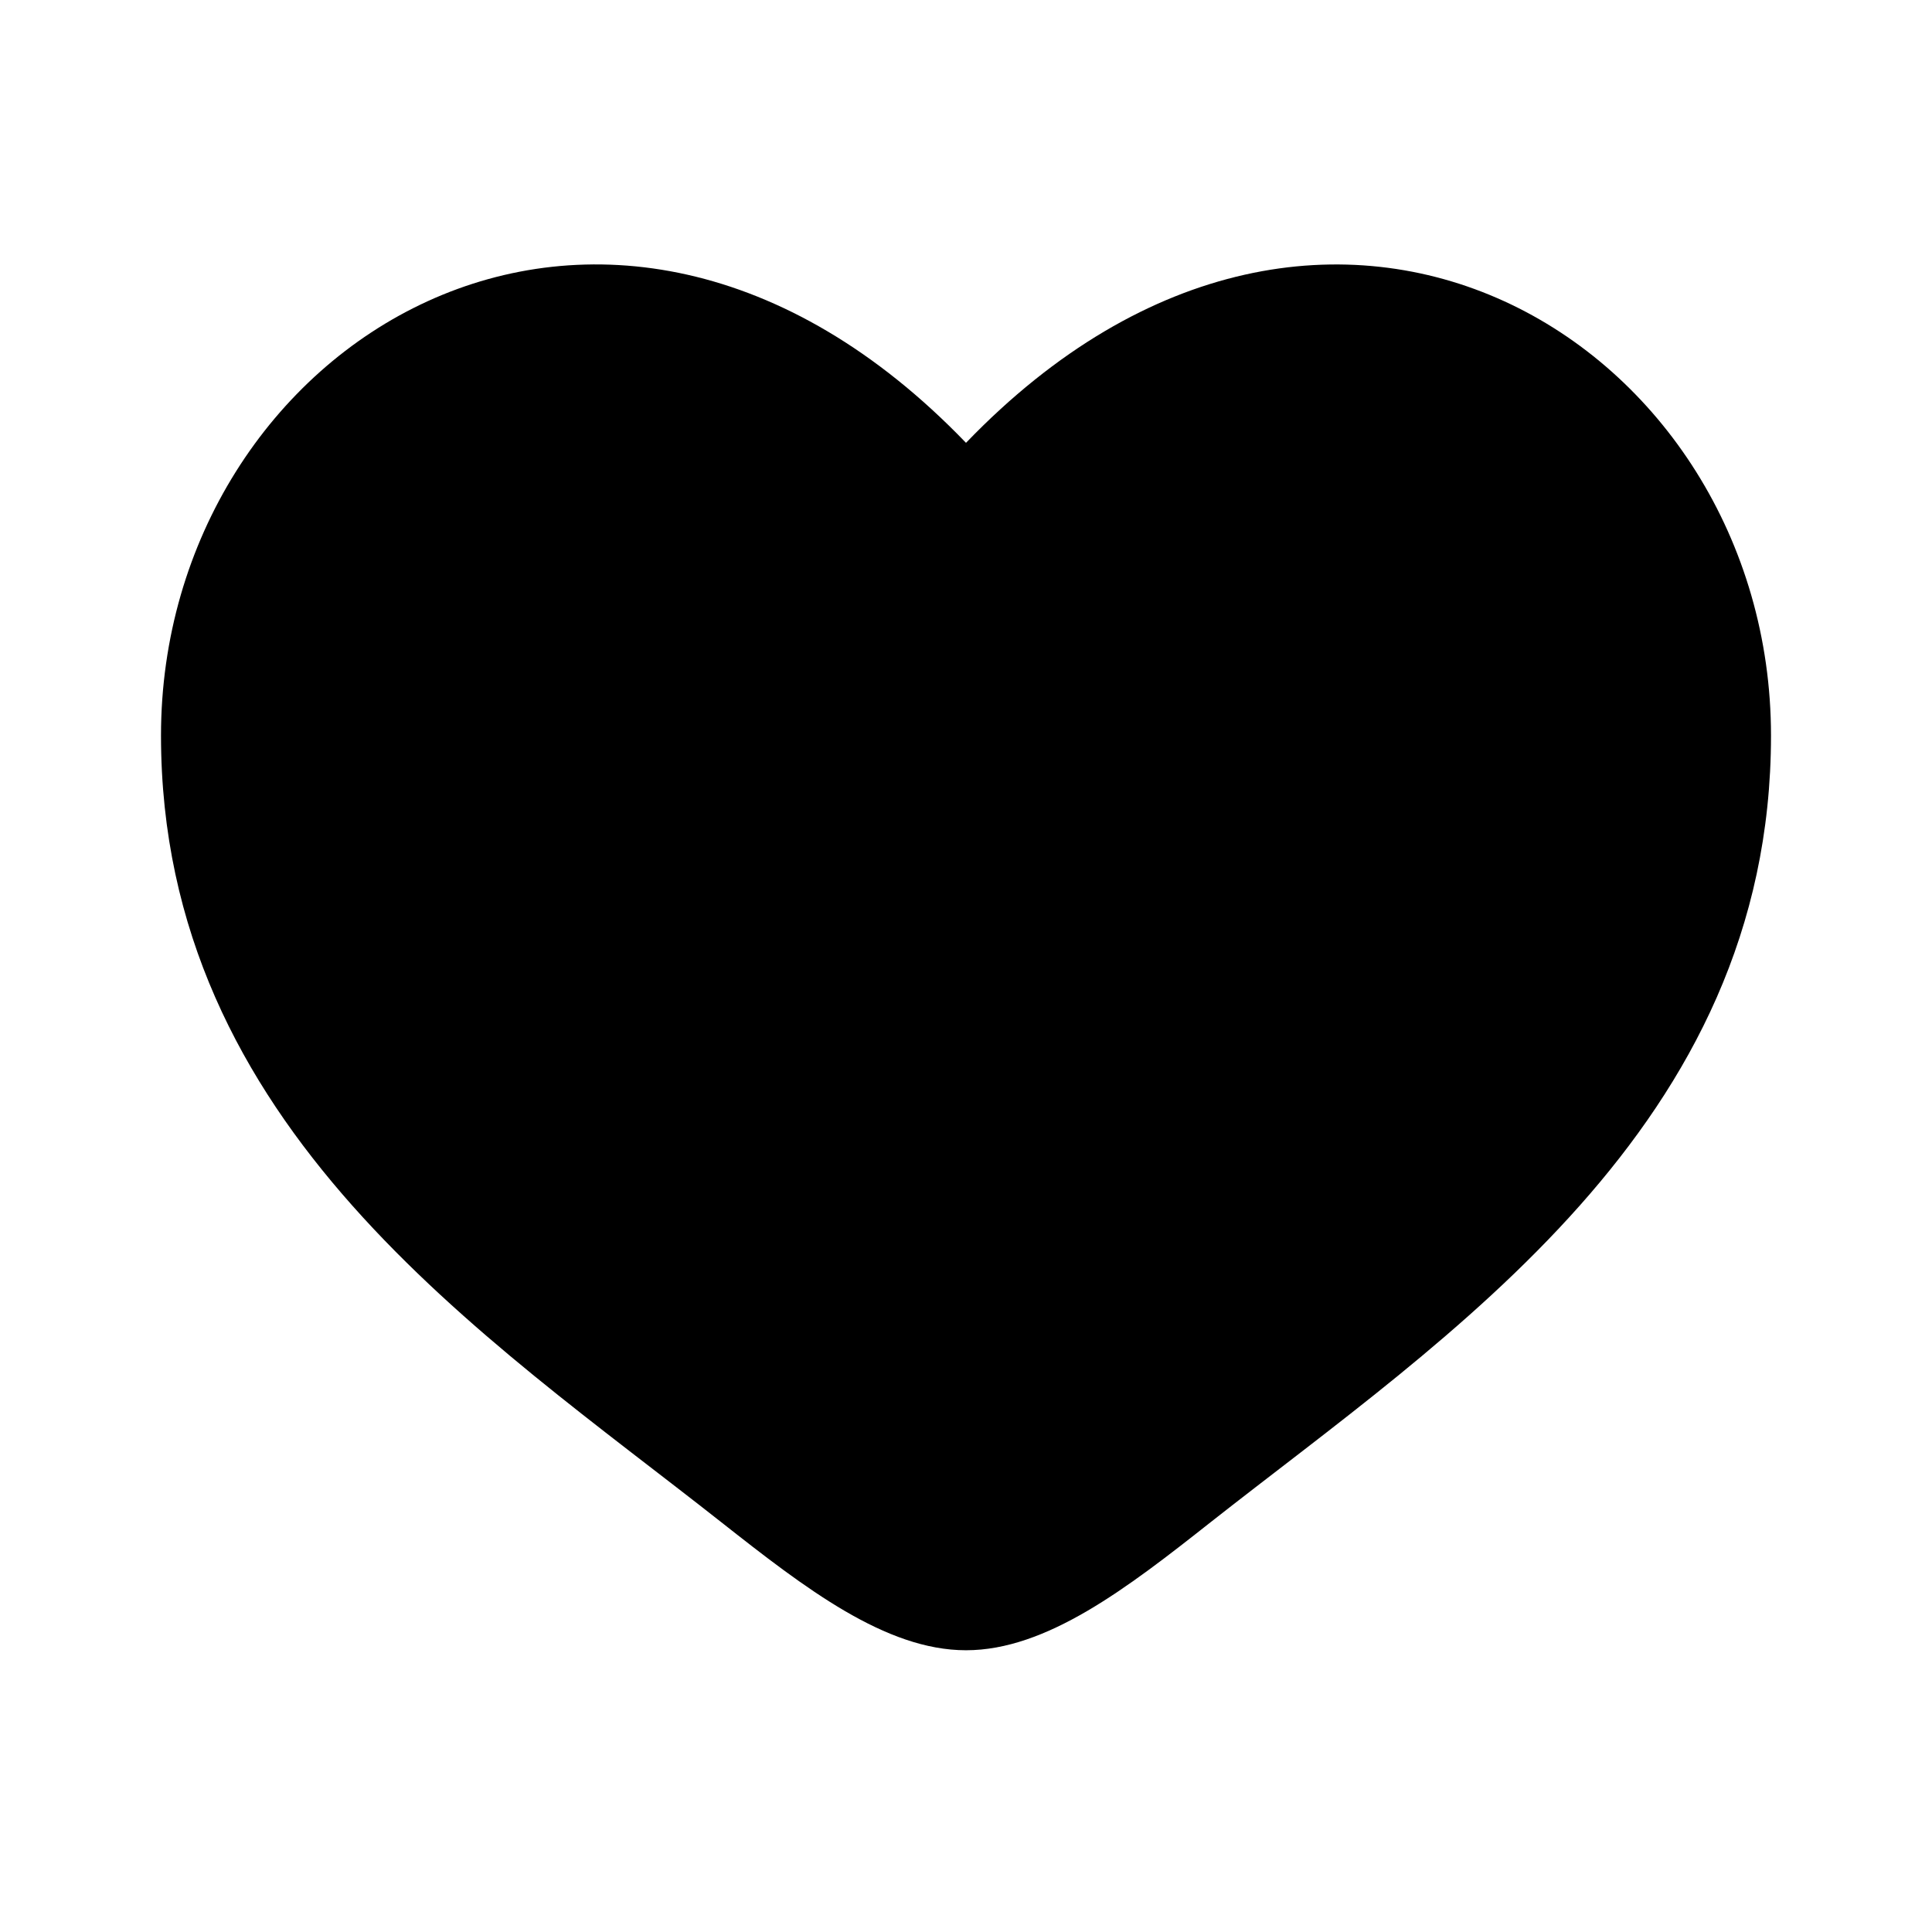
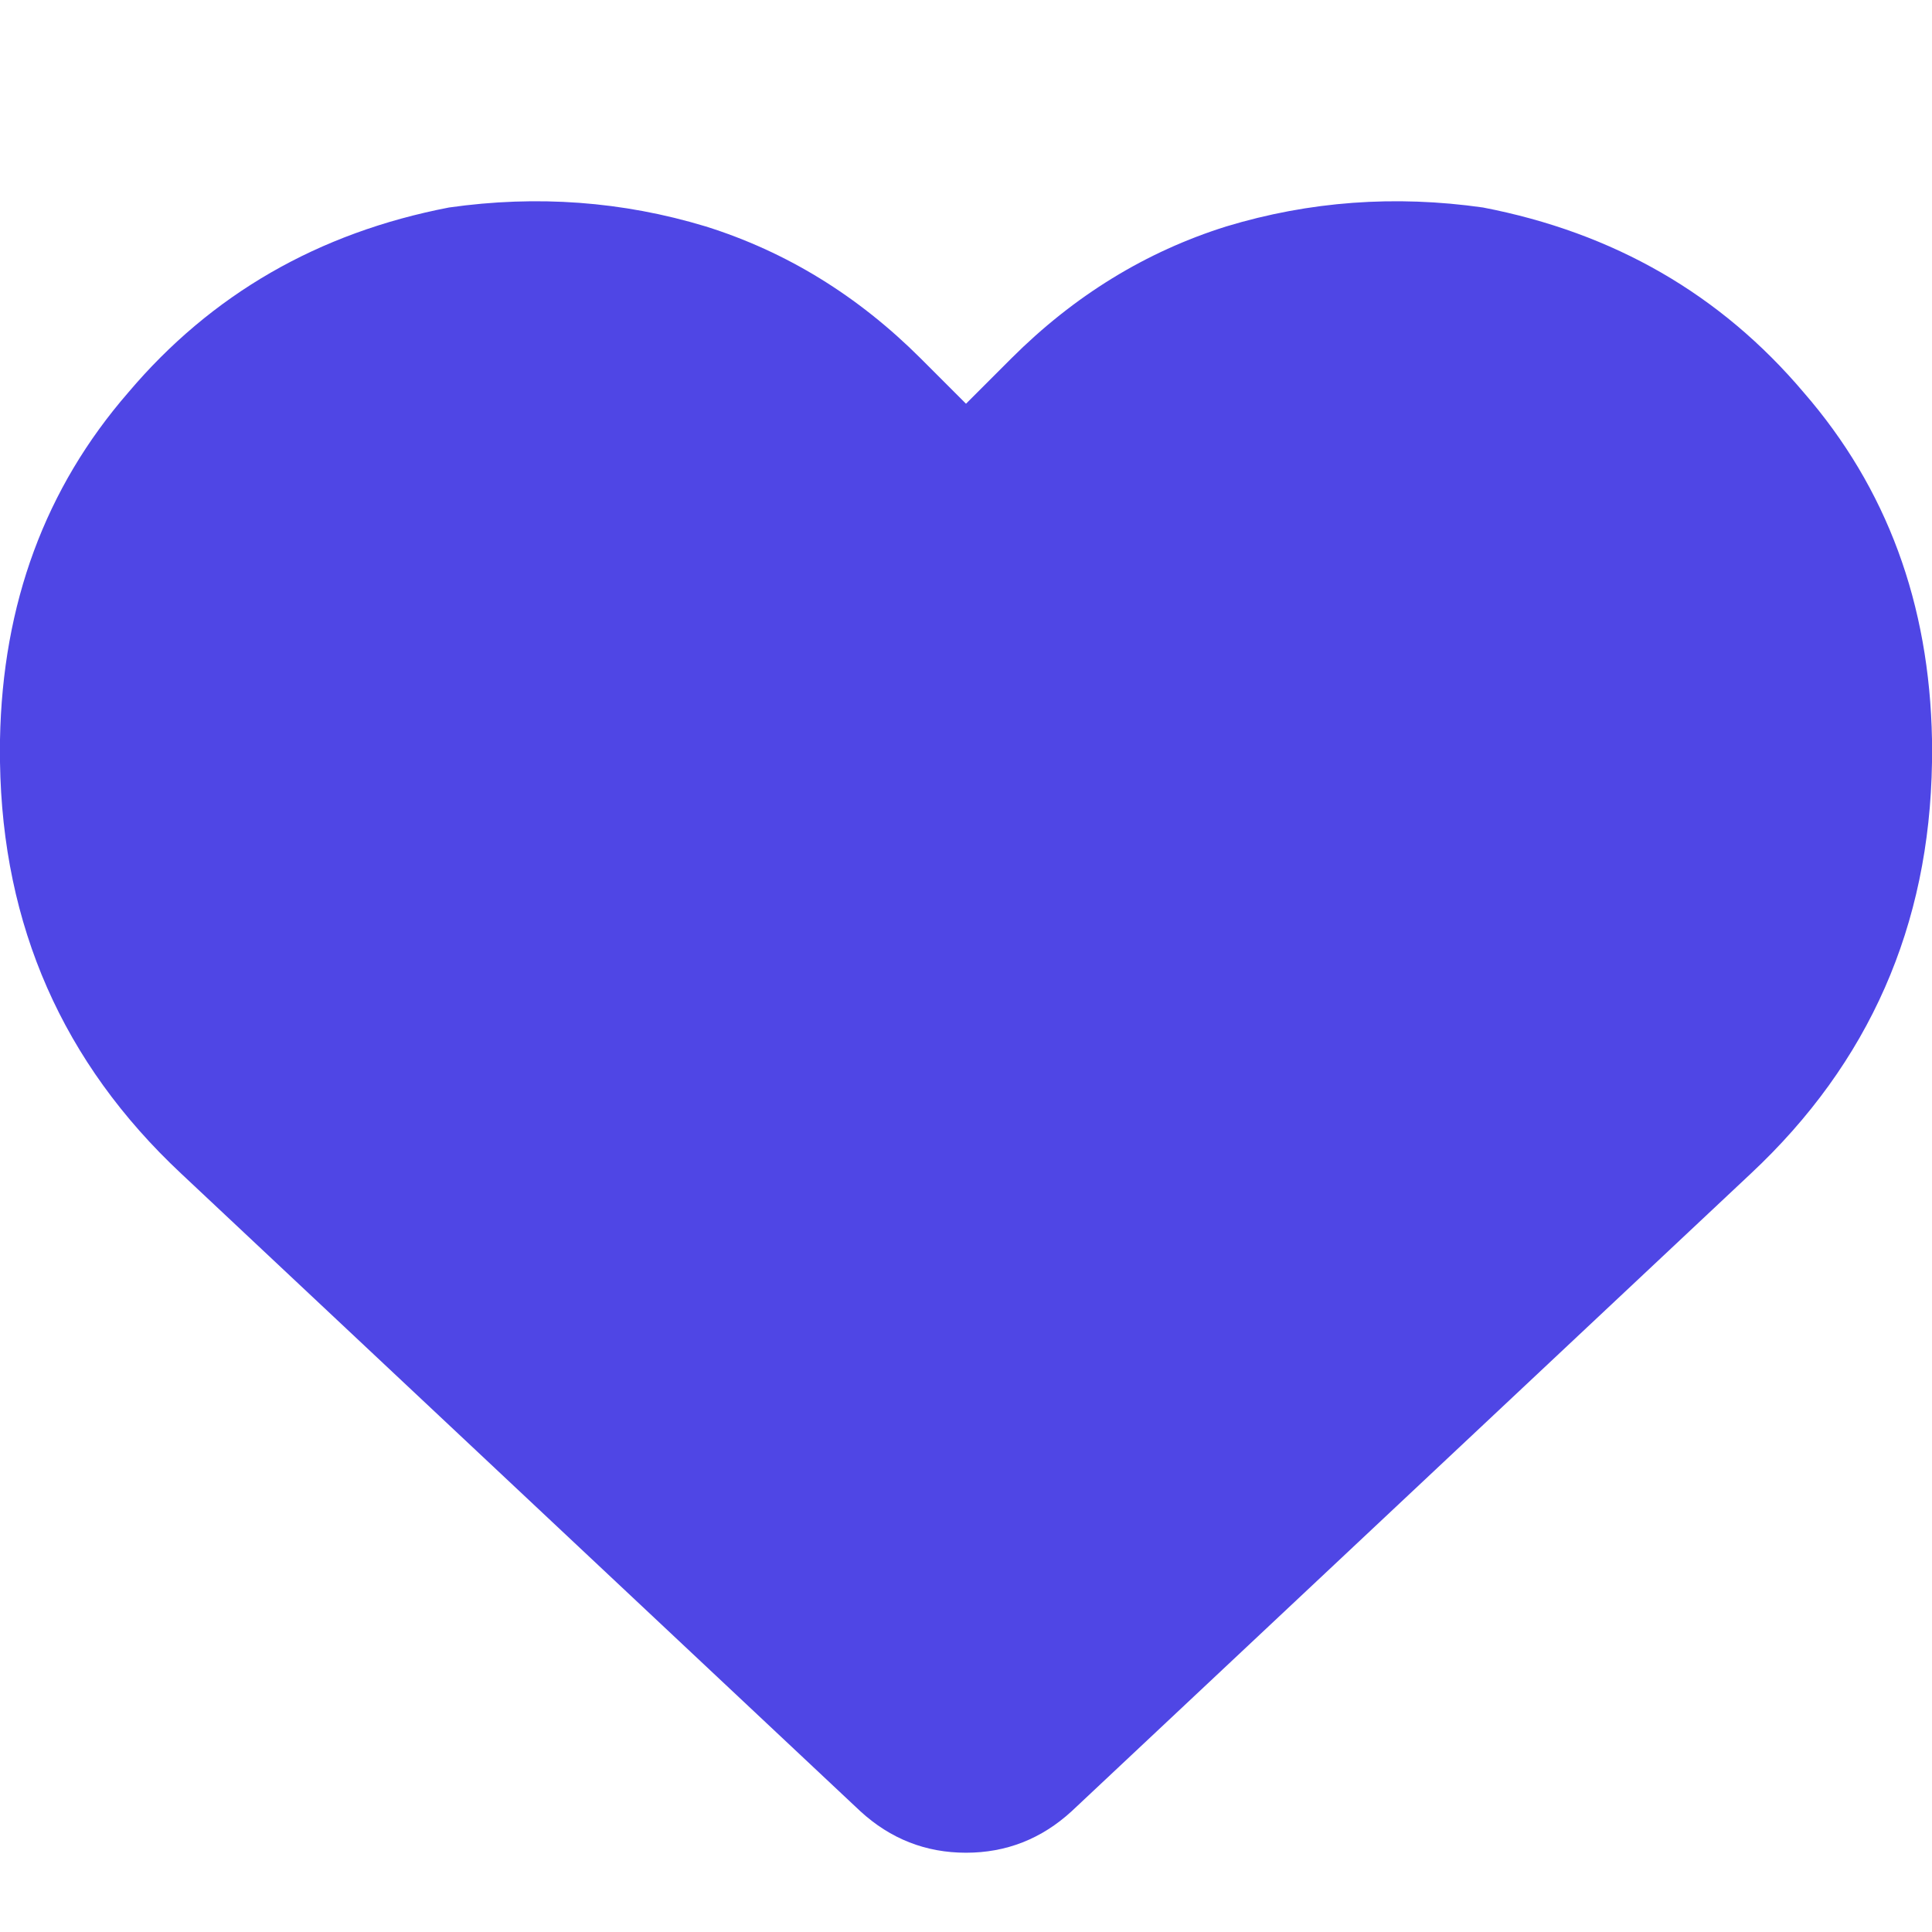
- <svg xmlns="http://www.w3.org/2000/svg" width="1em" height="1em" viewBox="0 0 24 24">
-   <path fill="currentColor" d="M2 9.137C2 14 6.02 16.591 8.962 18.911C10 19.729 11 20.5 12 20.5s2-.77 3.038-1.59C17.981 16.592 22 14 22 9.138S16.5.825 12 5.501C7.5.825 2 4.274 2 9.137" />
+ <svg xmlns="http://www.w3.org/2000/svg" fill="none" version="1.1" width="14" height="14" viewBox="0 0 14 14">
+   <defs>
+     <clipPath id="master_svg0_60_9762">
+       <rect x="0" y="0" width="14" height="14" rx="0" />
+     </clipPath>
+   </defs>
+   <g clip-path="url(#master_svg0_60_9762)">
+     <g transform="matrix(1,0,0,-1,0,26.85156)">
+       <g>
+         <path d="M1.312,18.348L6.234,13.727L1.312,18.348L6.234,13.727Q6.562,13.426,7,13.426Q7.438,13.426,7.766,13.727L12.688,18.348Q13.973,19.551,14,21.328L14,21.492Q13.973,22.969,13.07,24.008Q12.168,25.074,10.746,25.348Q9.789,25.484,8.887,25.211Q8.012,24.937,7.328,24.254L7,23.926L6.672,24.254Q5.988,24.937,5.113,25.211Q4.211,25.484,3.254,25.348Q1.832,25.074,0.93,24.008Q0.027,22.969,0,21.492L0,21.328Q0.027,19.551,1.312,18.348Z" fill="#4F46E5" fill-opacity="1" style="mix-blend-mode:passthrough" />
+       </g>
+     </g>
+   </g>
</svg>
